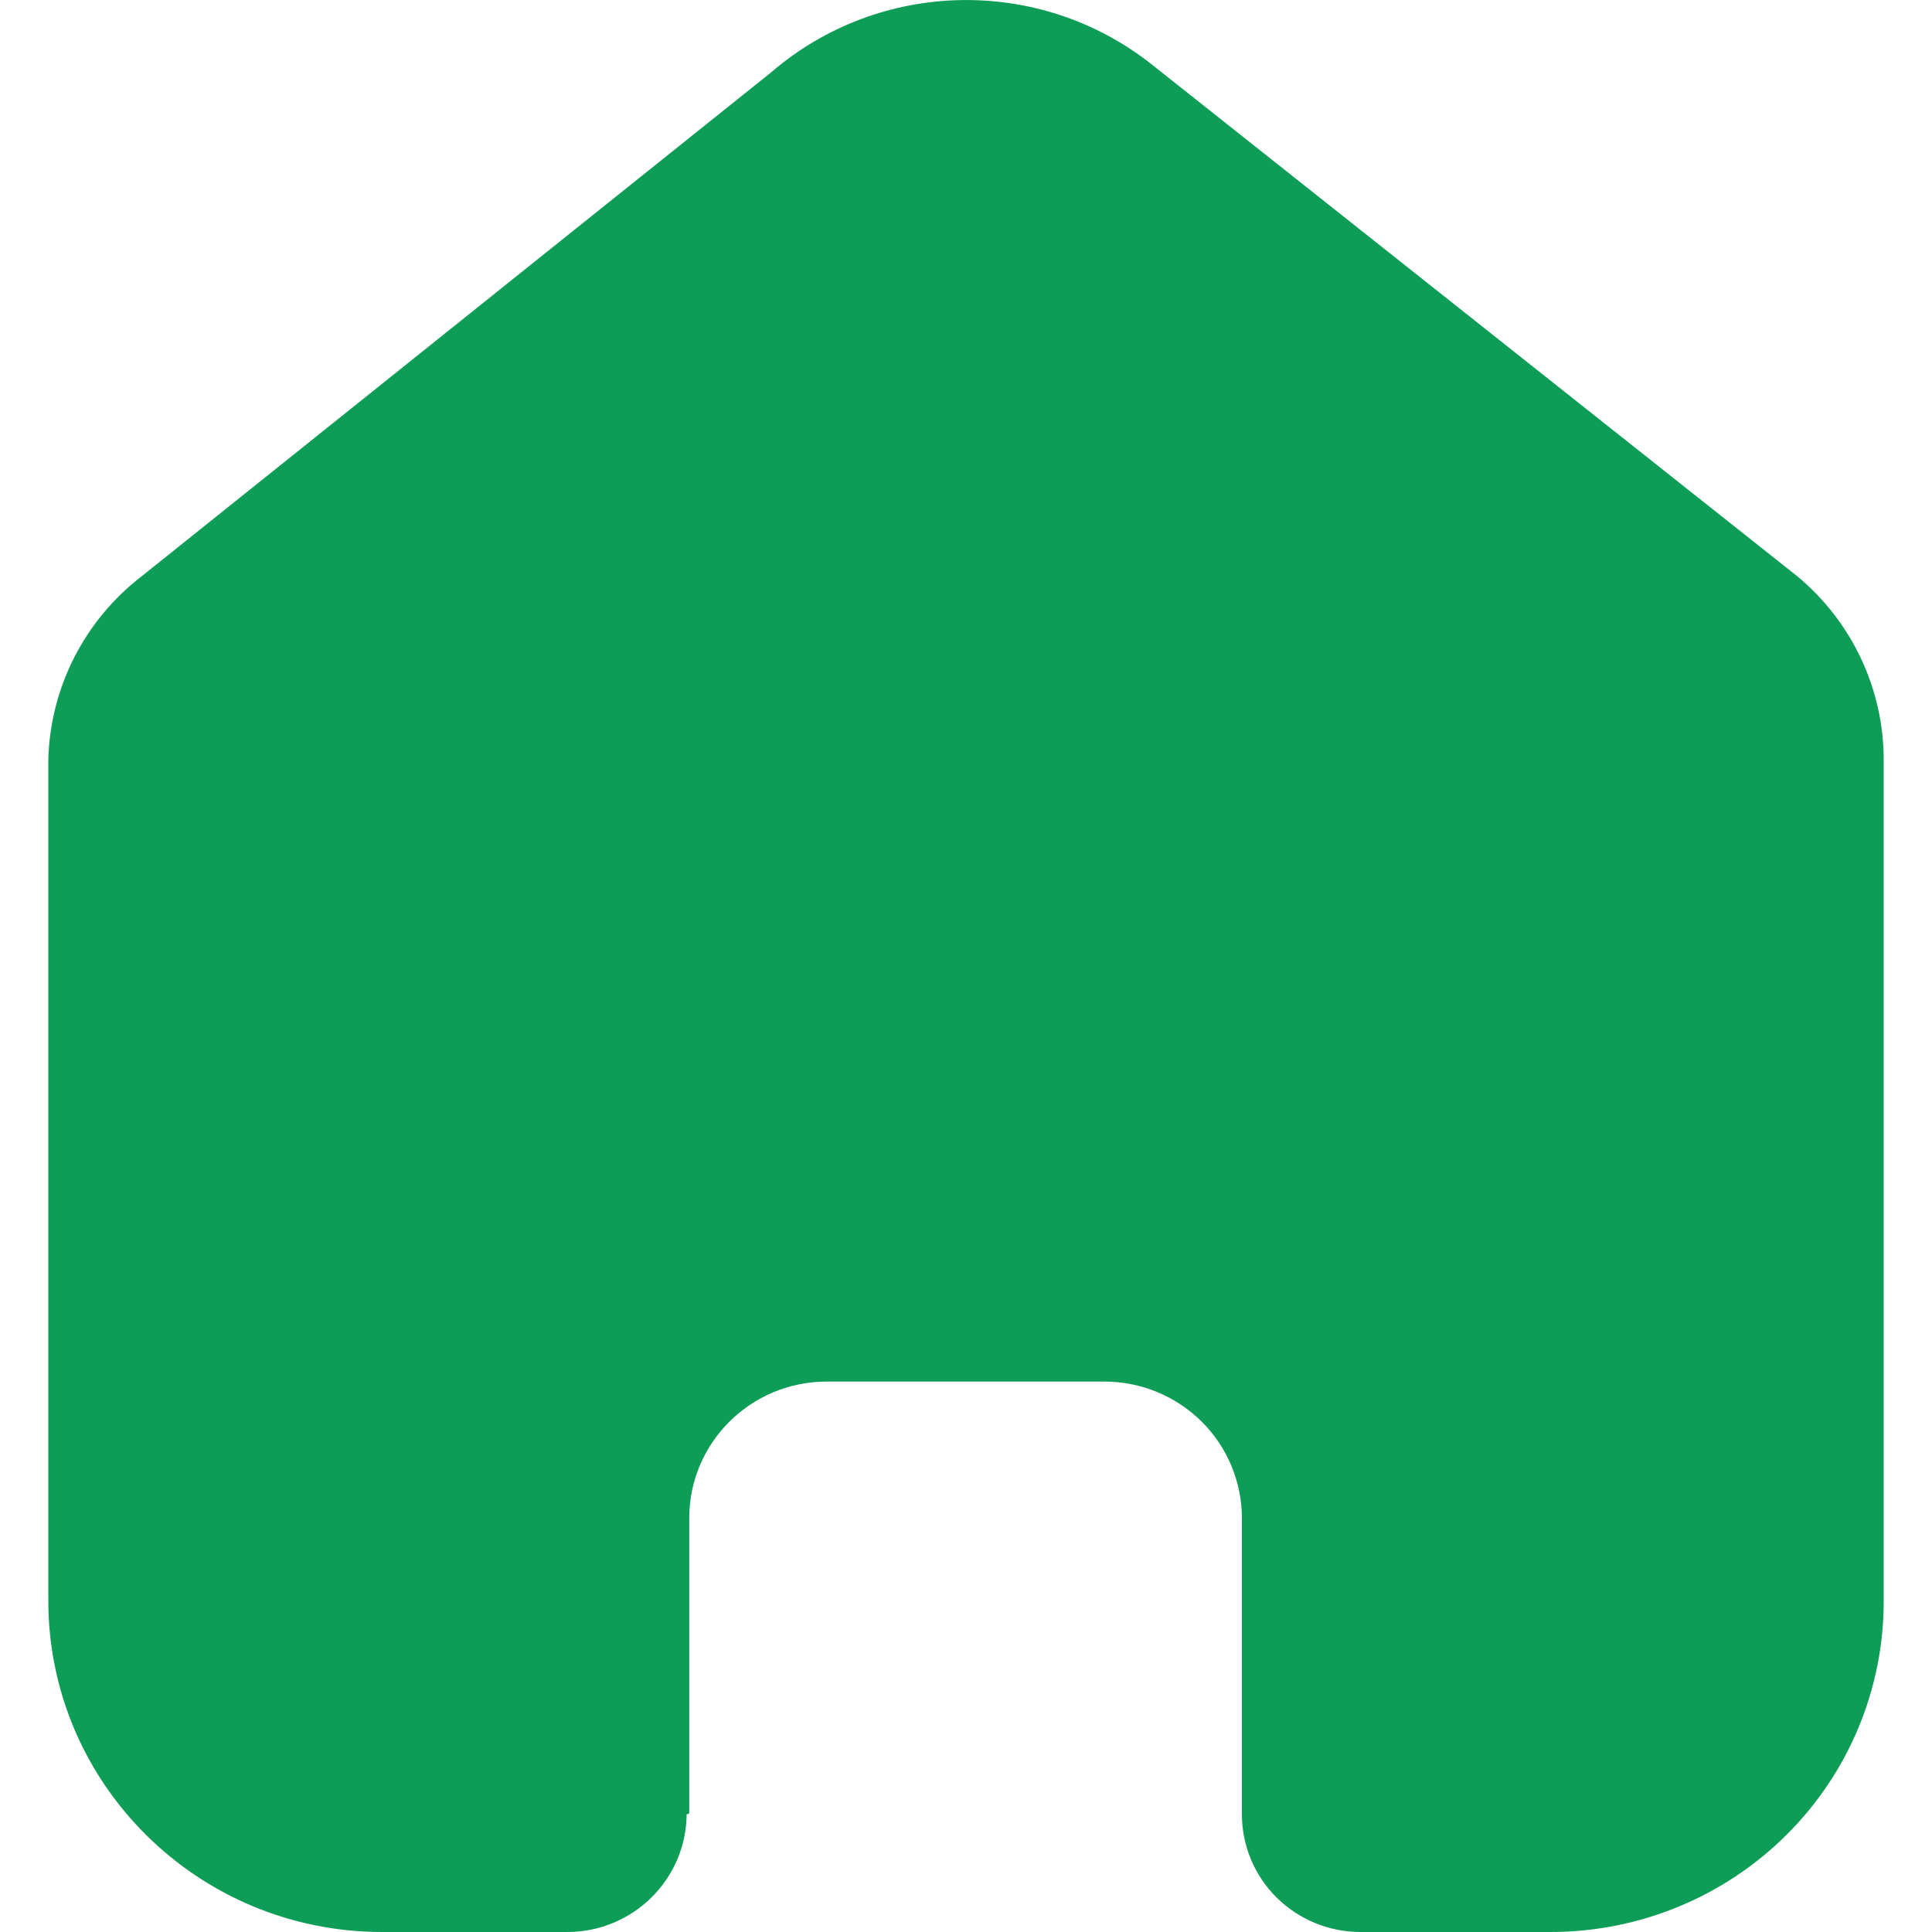
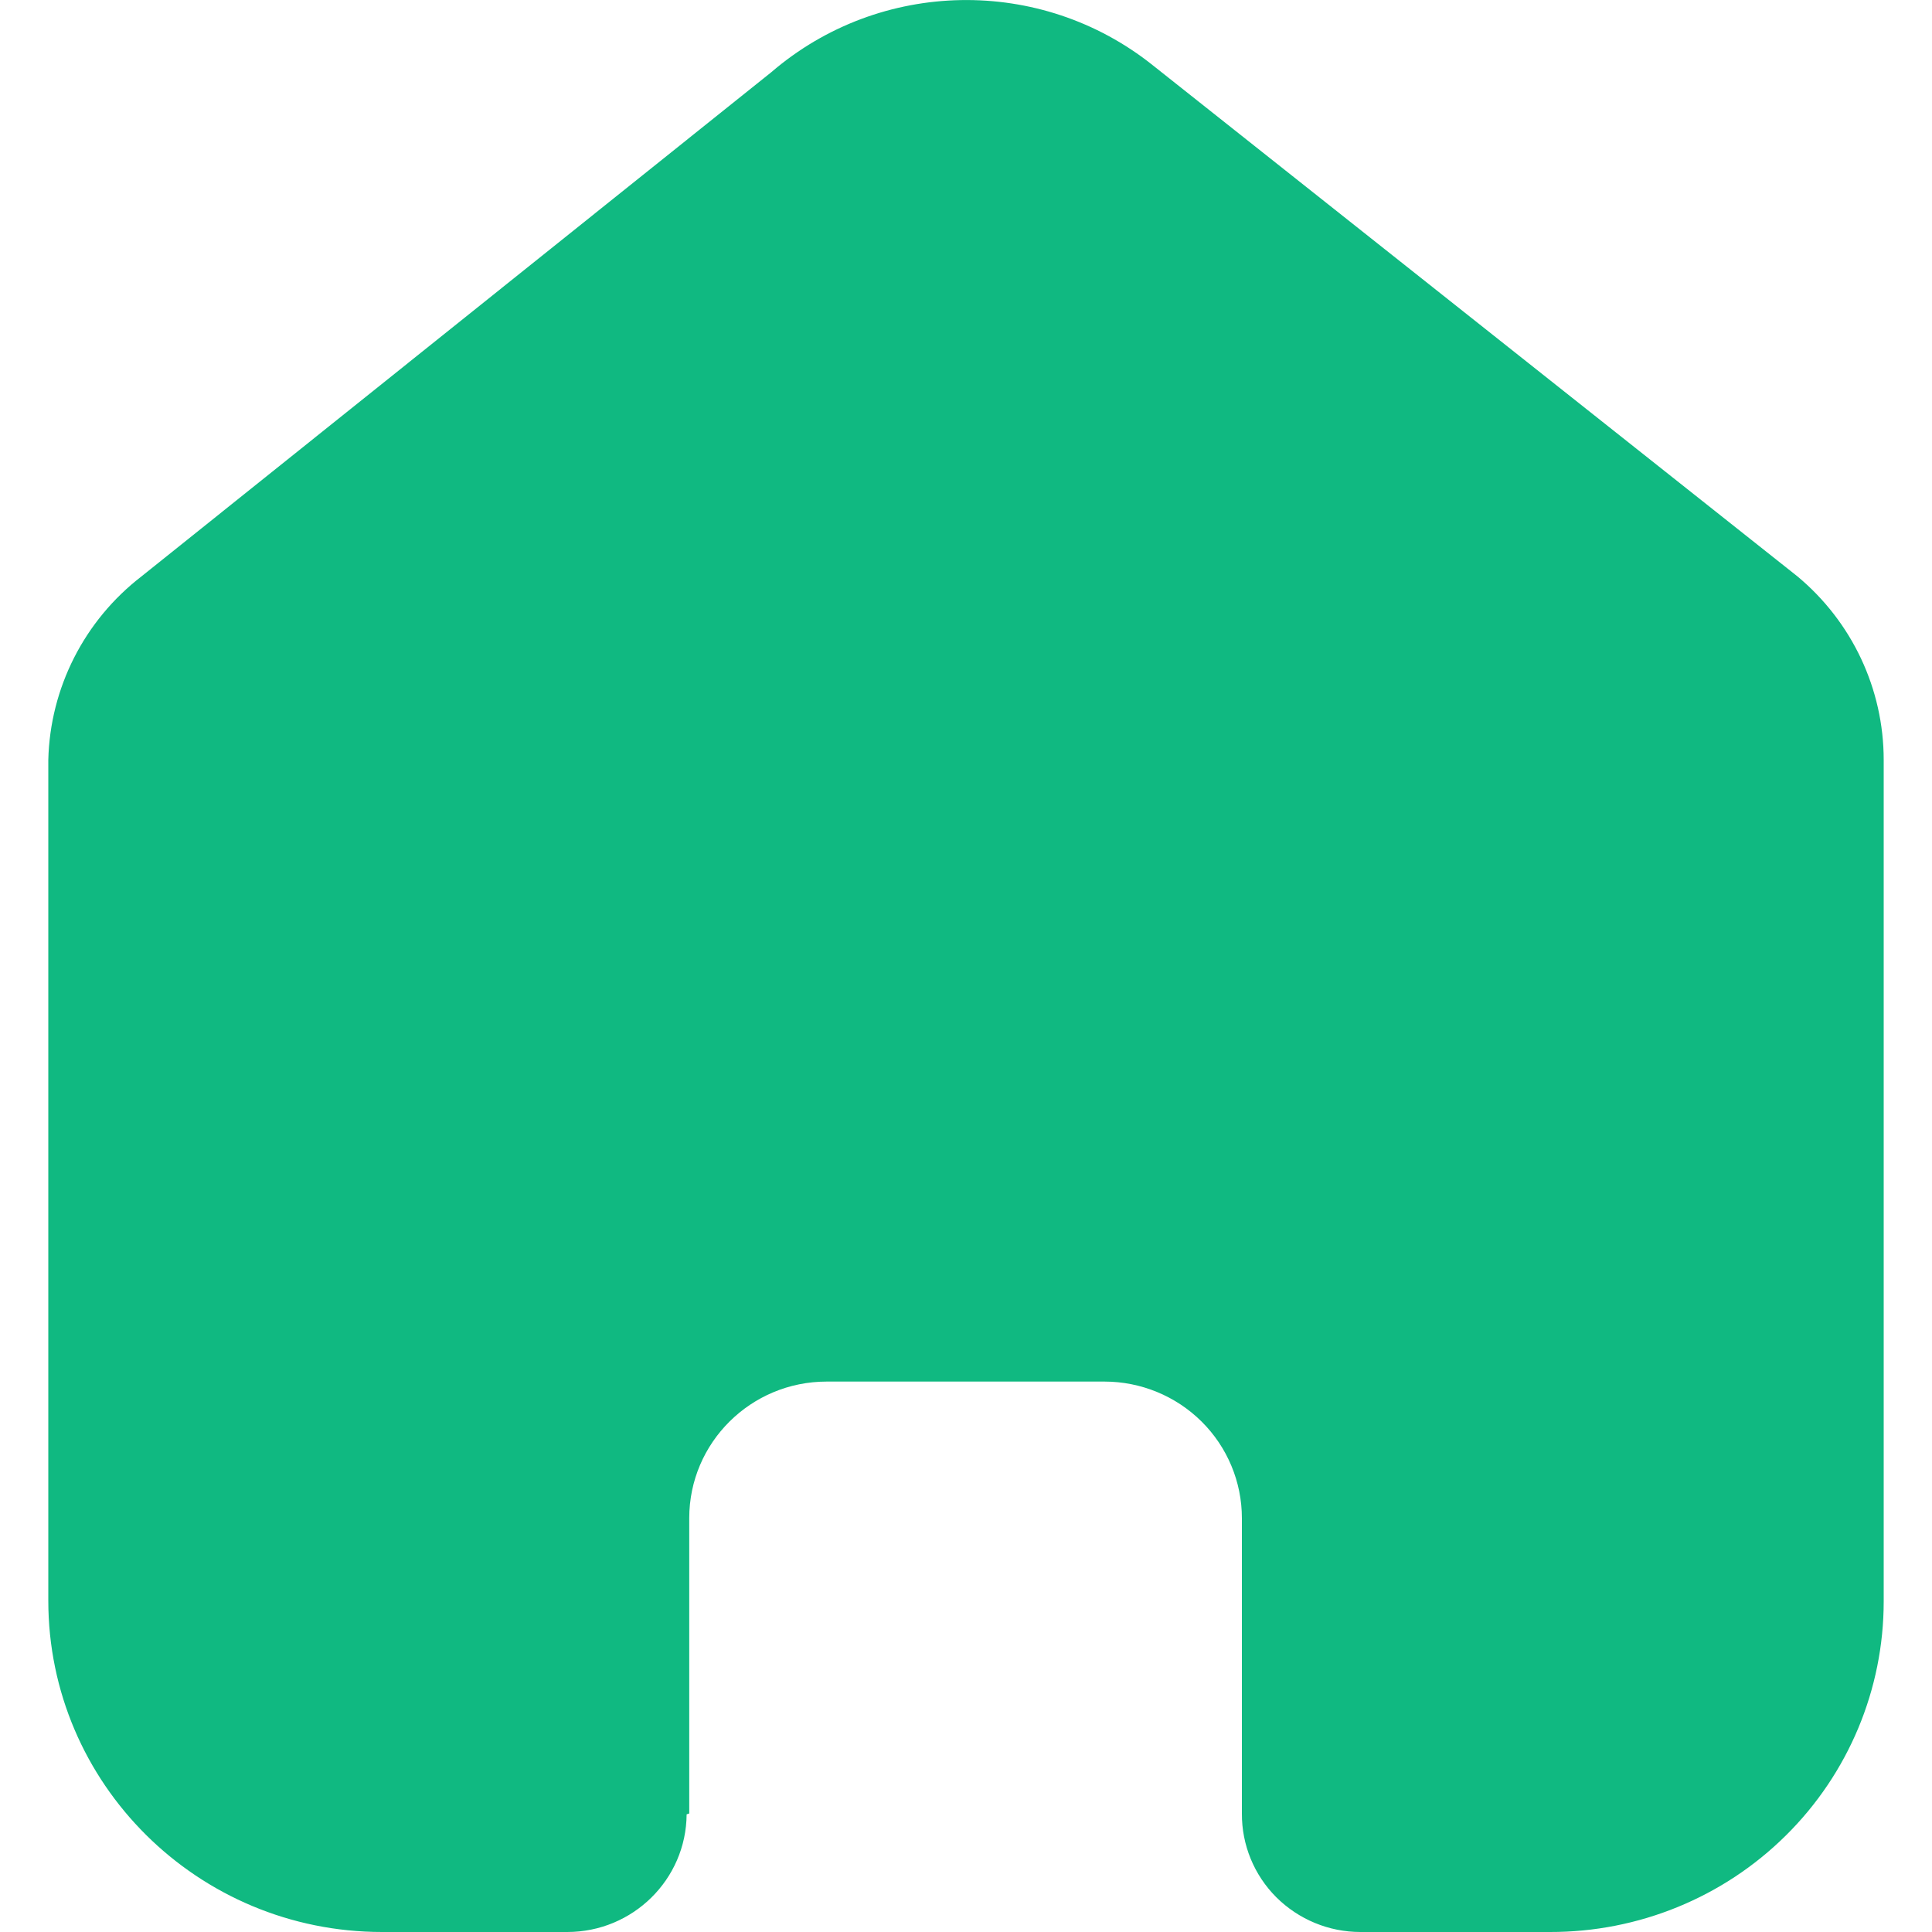
<svg xmlns="http://www.w3.org/2000/svg" width="20" height="20" viewBox="0 0 20 20" fill="none">
-   <path d="M7.135 18.773V15.716C7.135 14.935 7.772 14.302 8.558 14.302H11.433C11.81 14.302 12.172 14.451 12.439 14.716C12.706 14.981 12.856 15.341 12.856 15.716V18.773C12.854 19.098 12.982 19.41 13.212 19.64C13.443 19.87 13.756 20 14.083 20H16.044C16.96 20.002 17.839 19.643 18.487 19.001C19.136 18.359 19.5 17.487 19.5 16.578V7.867C19.5 7.132 19.172 6.436 18.605 5.965L11.934 0.676C10.774 -0.251 9.111 -0.221 7.985 0.747L1.467 5.965C0.873 6.422 0.518 7.121 0.5 7.867V16.569C0.5 18.464 2.047 20 3.956 20H5.872C6.551 20 7.103 19.456 7.108 18.782L7.135 18.773Z" fill="#0E9D57" />
+   <path d="M7.135 18.773V15.716C7.135 14.935 7.772 14.302 8.558 14.302H11.433C11.81 14.302 12.172 14.451 12.439 14.716C12.706 14.981 12.856 15.341 12.856 15.716V18.773C12.854 19.098 12.982 19.41 13.212 19.64C13.443 19.87 13.756 20 14.083 20H16.044C16.96 20.002 17.839 19.643 18.487 19.001C19.136 18.359 19.5 17.487 19.5 16.578V7.867C19.5 7.132 19.172 6.436 18.605 5.965L11.934 0.676C10.774 -0.251 9.111 -0.221 7.985 0.747L1.467 5.965C0.873 6.422 0.518 7.121 0.5 7.867V16.569C0.5 18.464 2.047 20 3.956 20H5.872C6.551 20 7.103 19.456 7.108 18.782L7.135 18.773Z" fill="#10b981" />
</svg>
